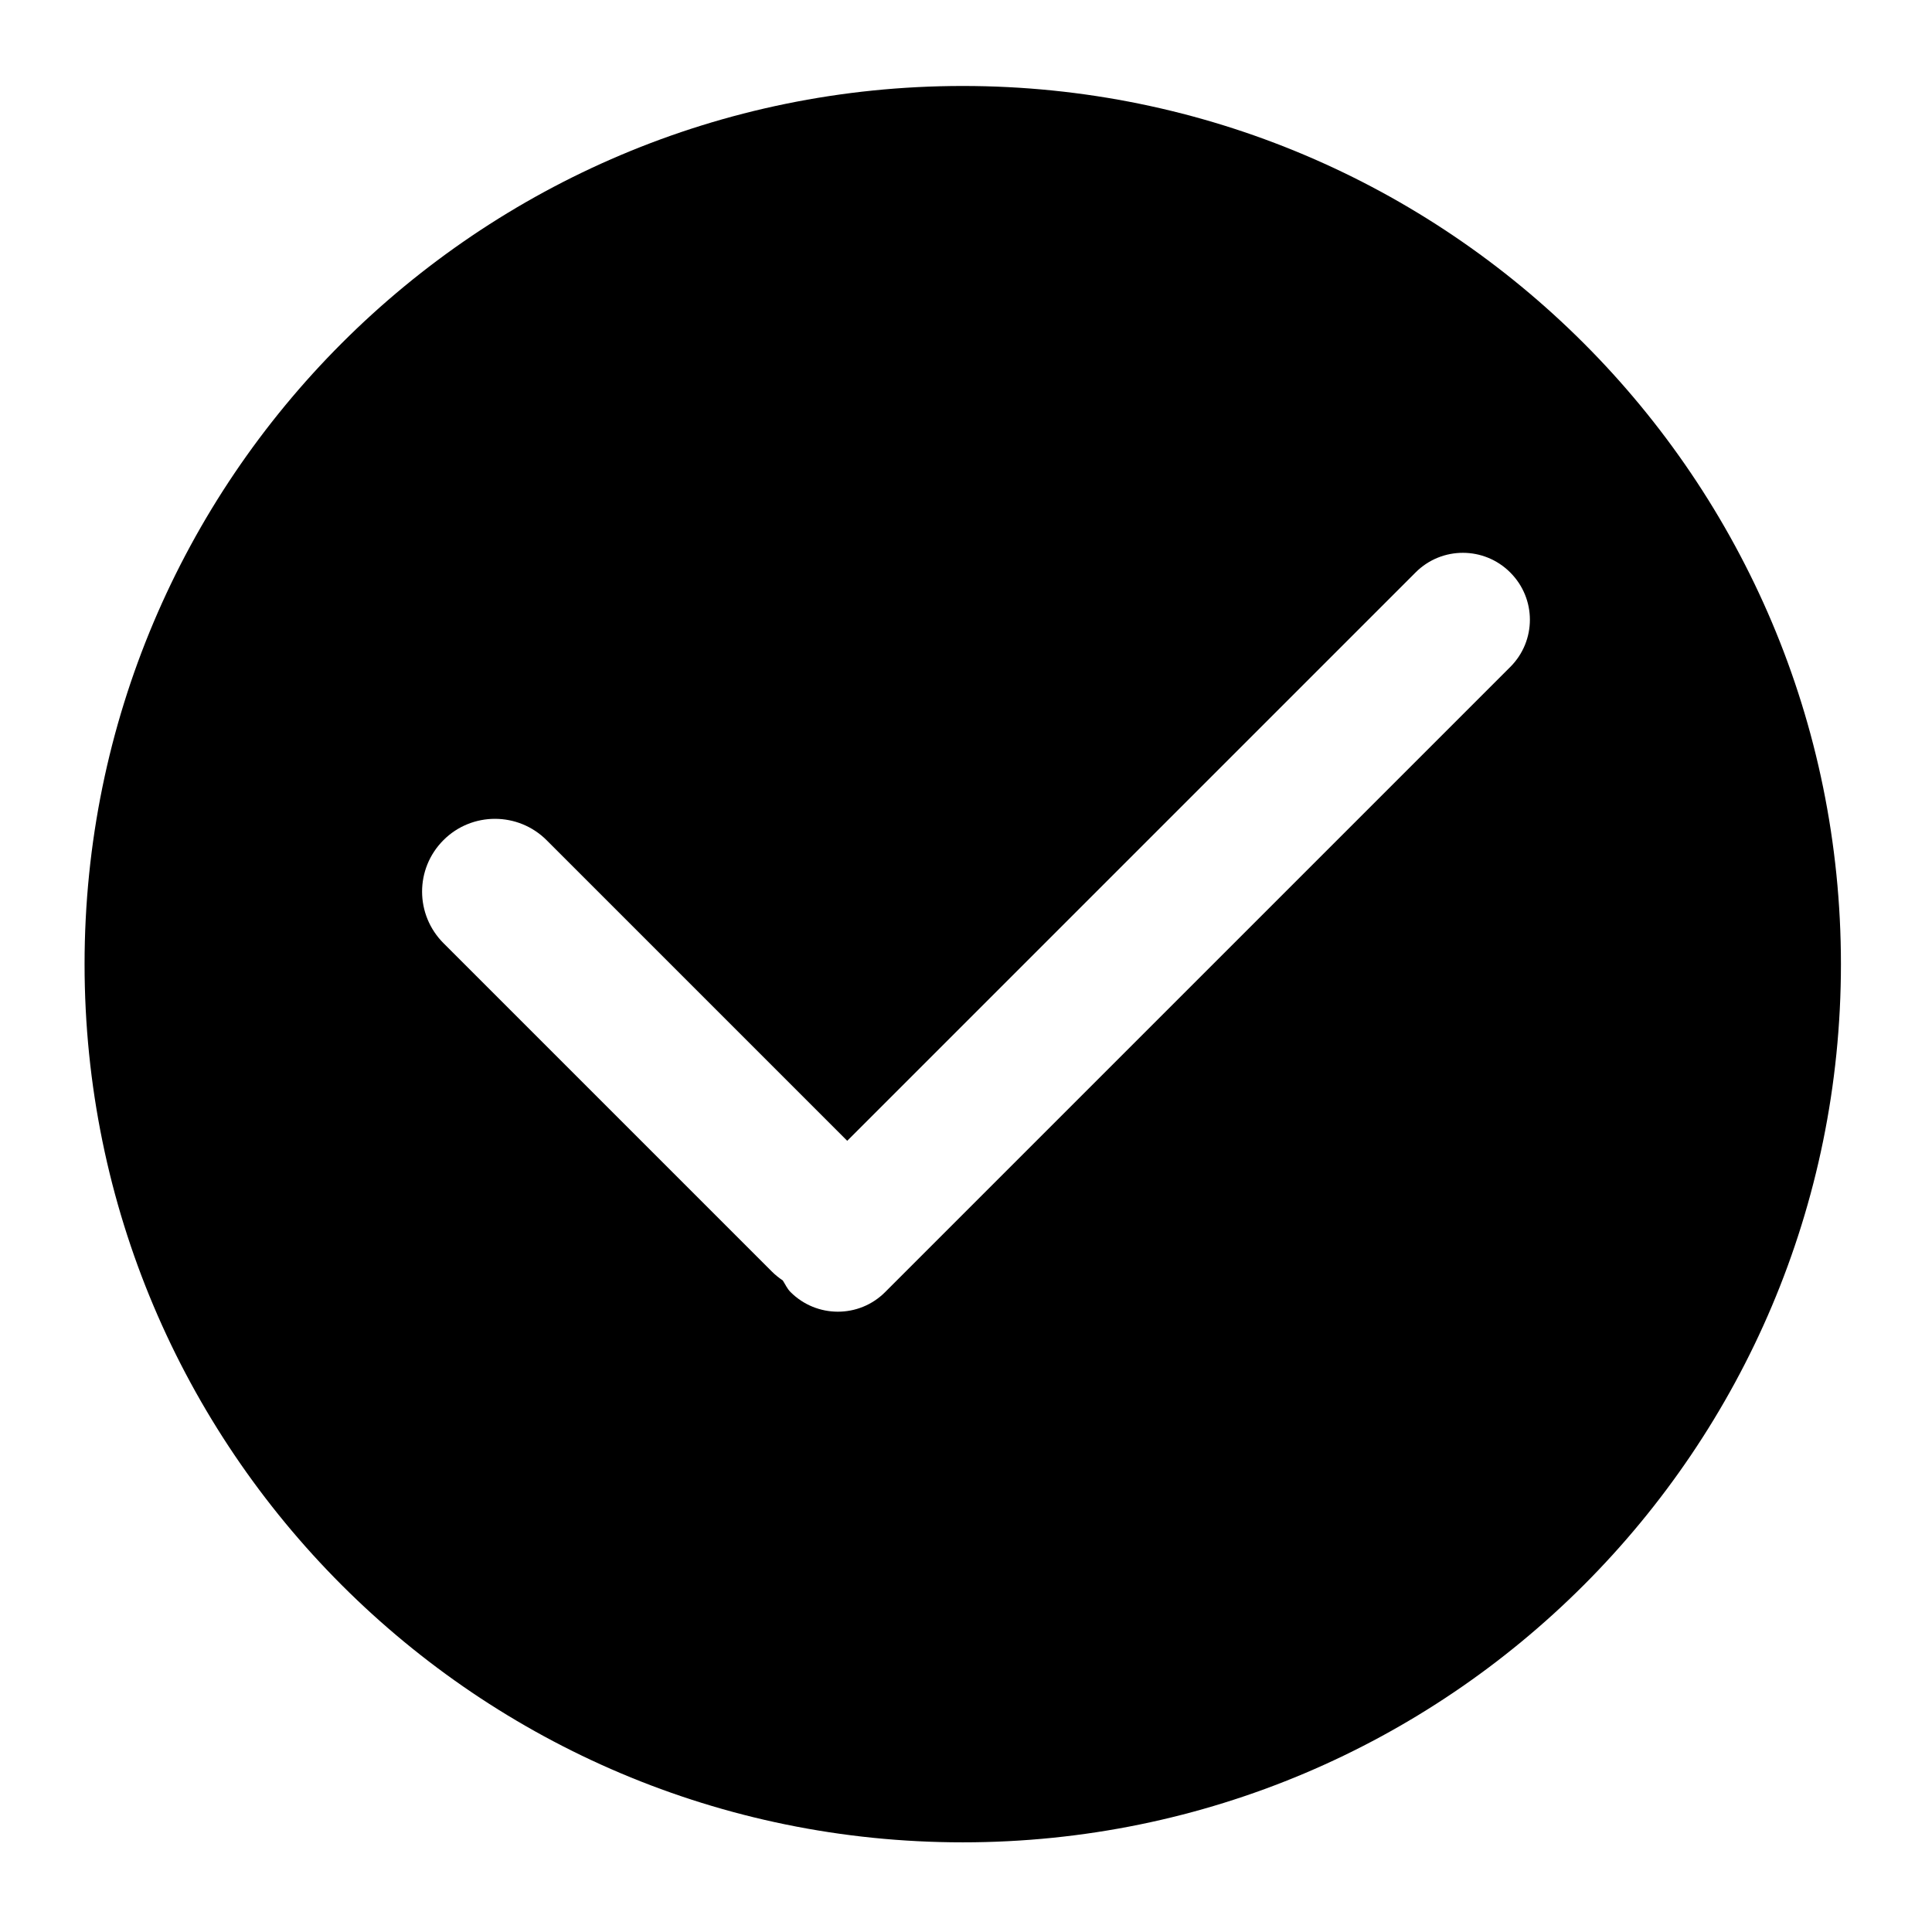
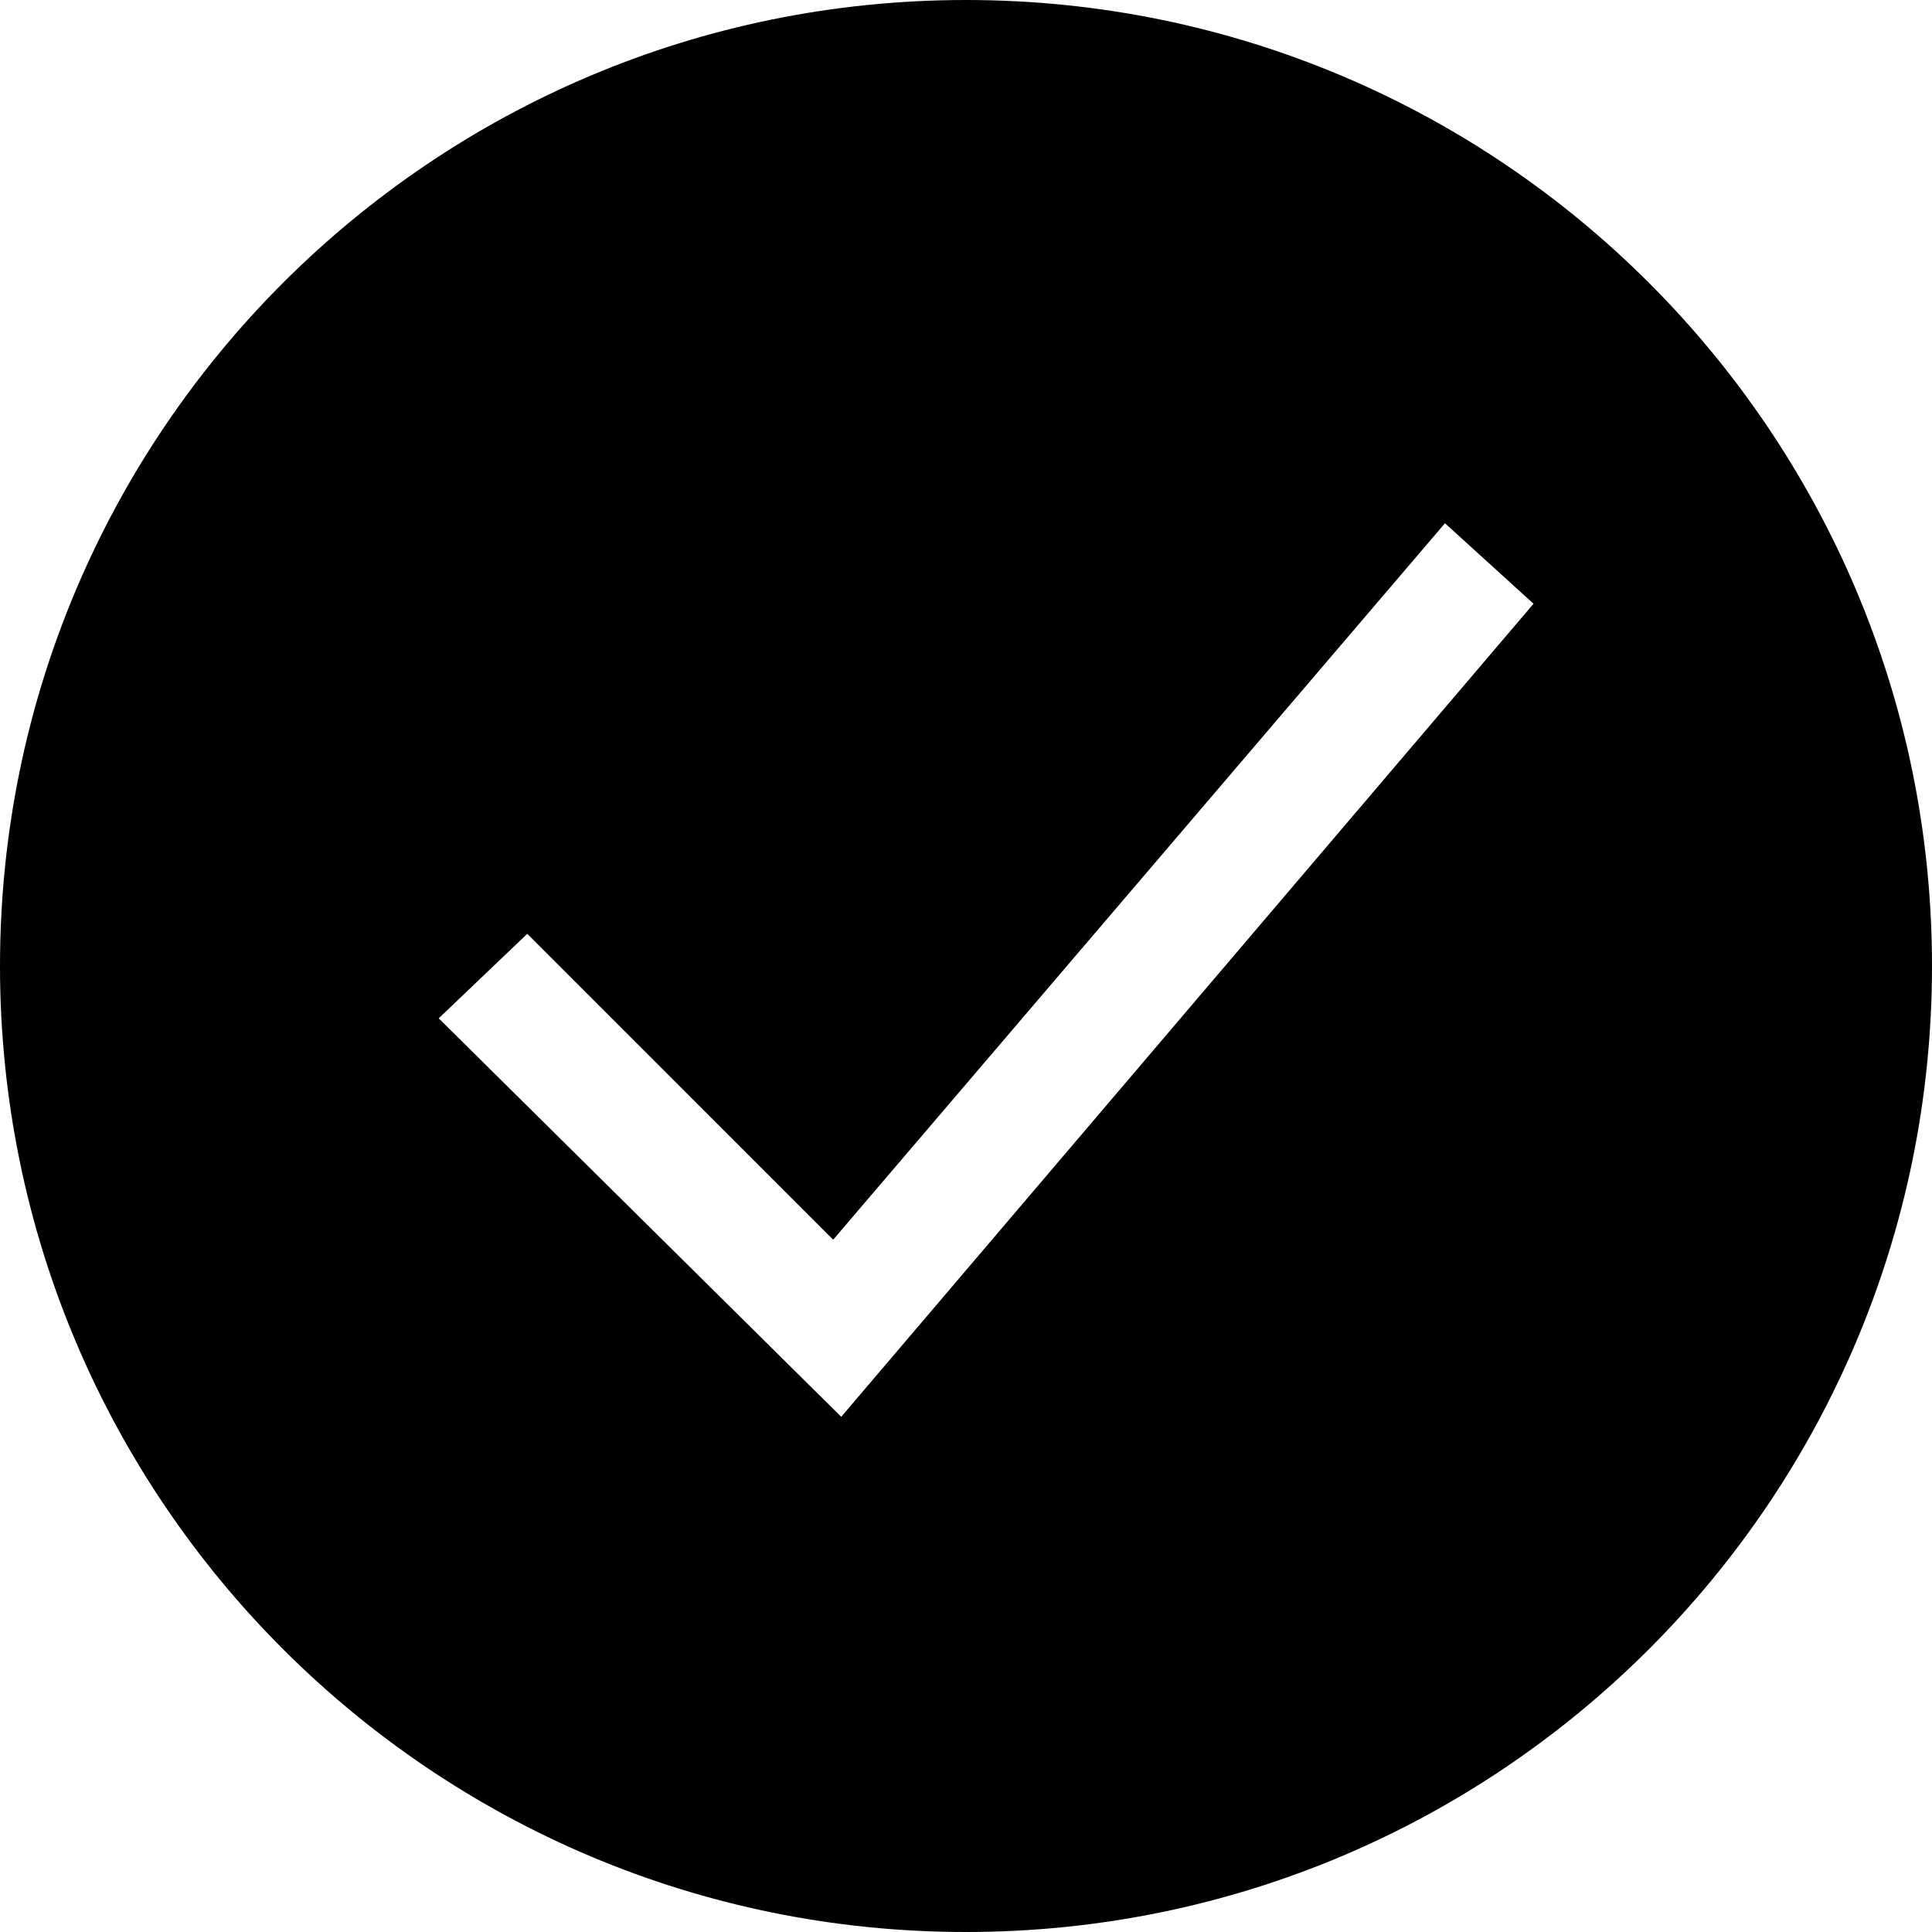
- <svg xmlns="http://www.w3.org/2000/svg" version="1.1" id="图层_2" x="0px" y="0px" width="44px" height="44px" viewBox="0 0 44 44" enable-background="new 0 0 44 44" xml:space="preserve">
-   <path fill-rule="evenodd" clip-rule="evenodd" d="M21.926,1.958c-11.046,0-20,8.954-20,20c0,11.046,8.954,20,20,20  c11.046,0,20-8.954,20-20C41.926,10.913,32.972,1.958,21.926,1.958z M34.396,15.189L20.157,29.428  c-0.594,0.594-1.558,0.593-2.153-0.002c-0.079-0.079-0.119-0.176-0.177-0.265c-0.088-0.059-0.172-0.126-0.25-0.204l-7.475-7.475  c-0.649-0.649-0.655-1.696-0.002-2.349c0.648-0.648,1.702-0.645,2.349,0.002l6.846,6.846l12.946-12.946  c0.594-0.594,1.558-0.593,2.153,0.002C34.993,13.635,34.99,14.595,34.396,15.189z" />
+ <svg xmlns="http://www.w3.org/2000/svg" width="48px" height="48px" viewBox="0 0 48 48" version="1.1">
+   <defs />
+   <g id="Page-1" stroke="none" stroke-width="1" fill-rule="evenodd">
+     <g id="step-48px-对勾-实心">
+       <path d="M24,48 C37.255,48 48,37.255 48,24 C48,10.745 37.255,0 24,0 C10.745,0 0,10.745 0,24 C0,37.255 10.745,48 24,48 Z M13.1,23.2 L10.9,25.3 L20.9,35.2 L38.1,15 L35.9,13 L20.7,30.8 L13.1,23.2 Z" id="Combined-Shape" />
+     </g>
+   </g>
</svg>
